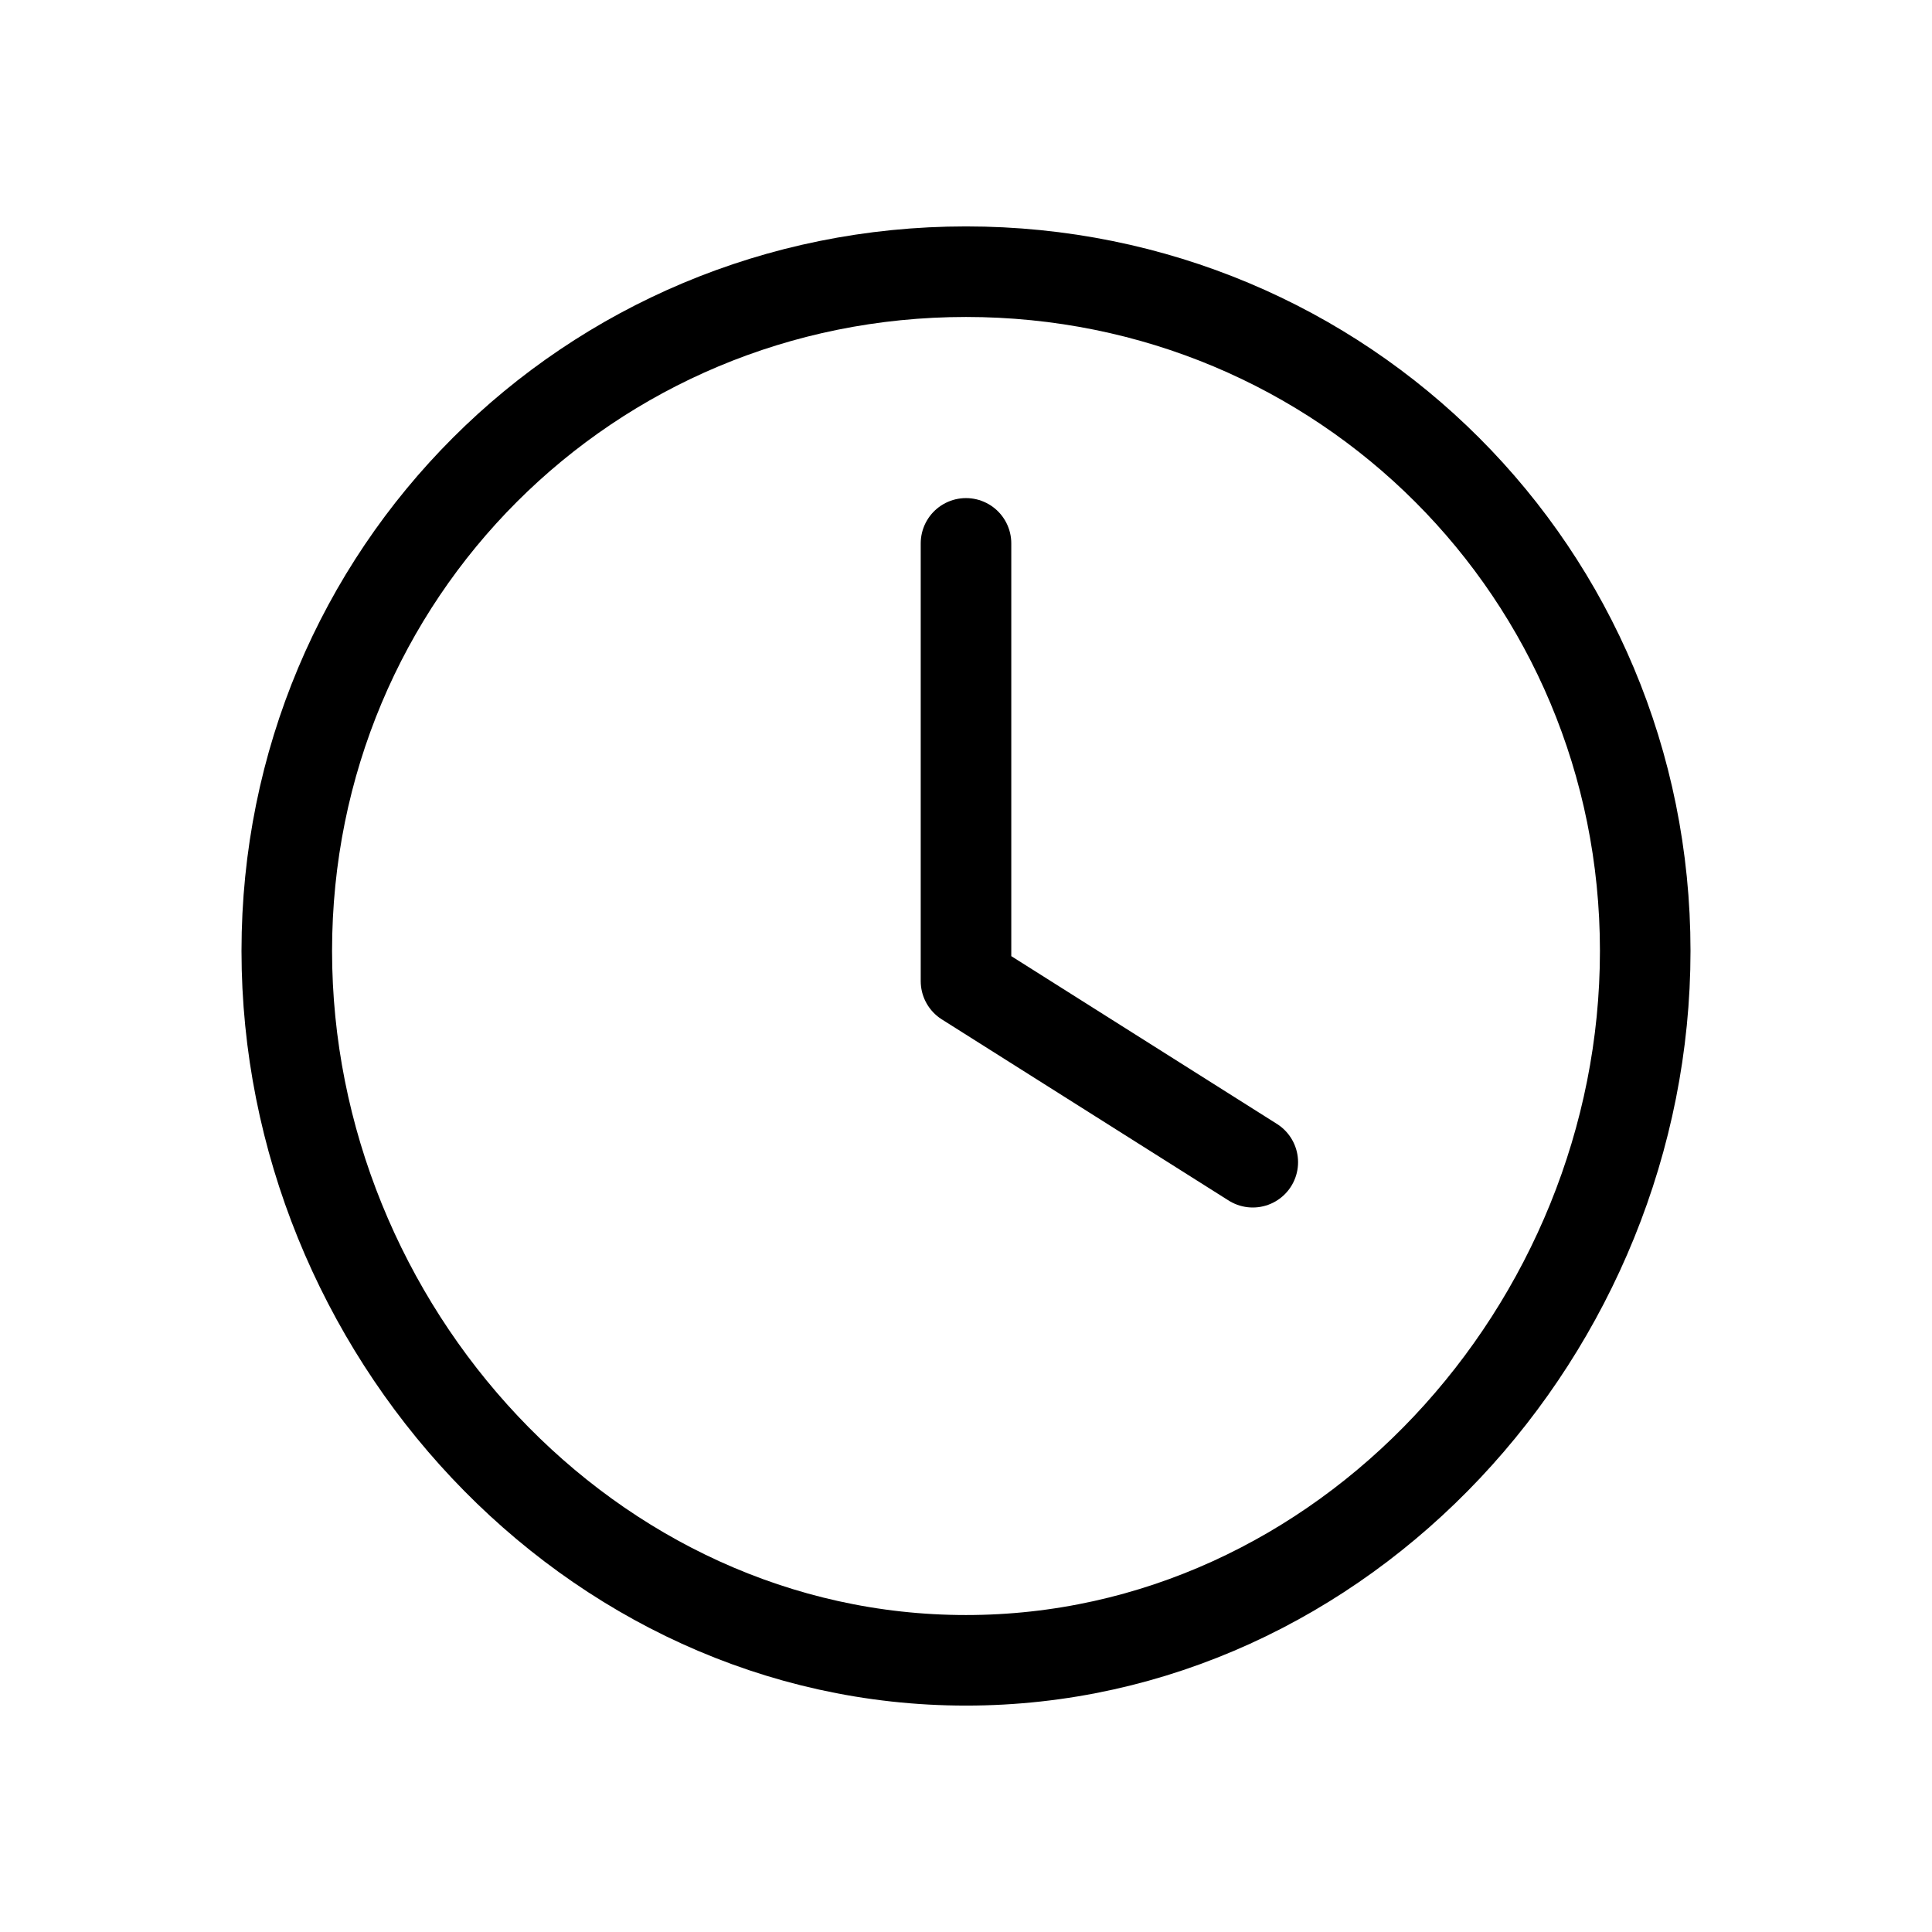
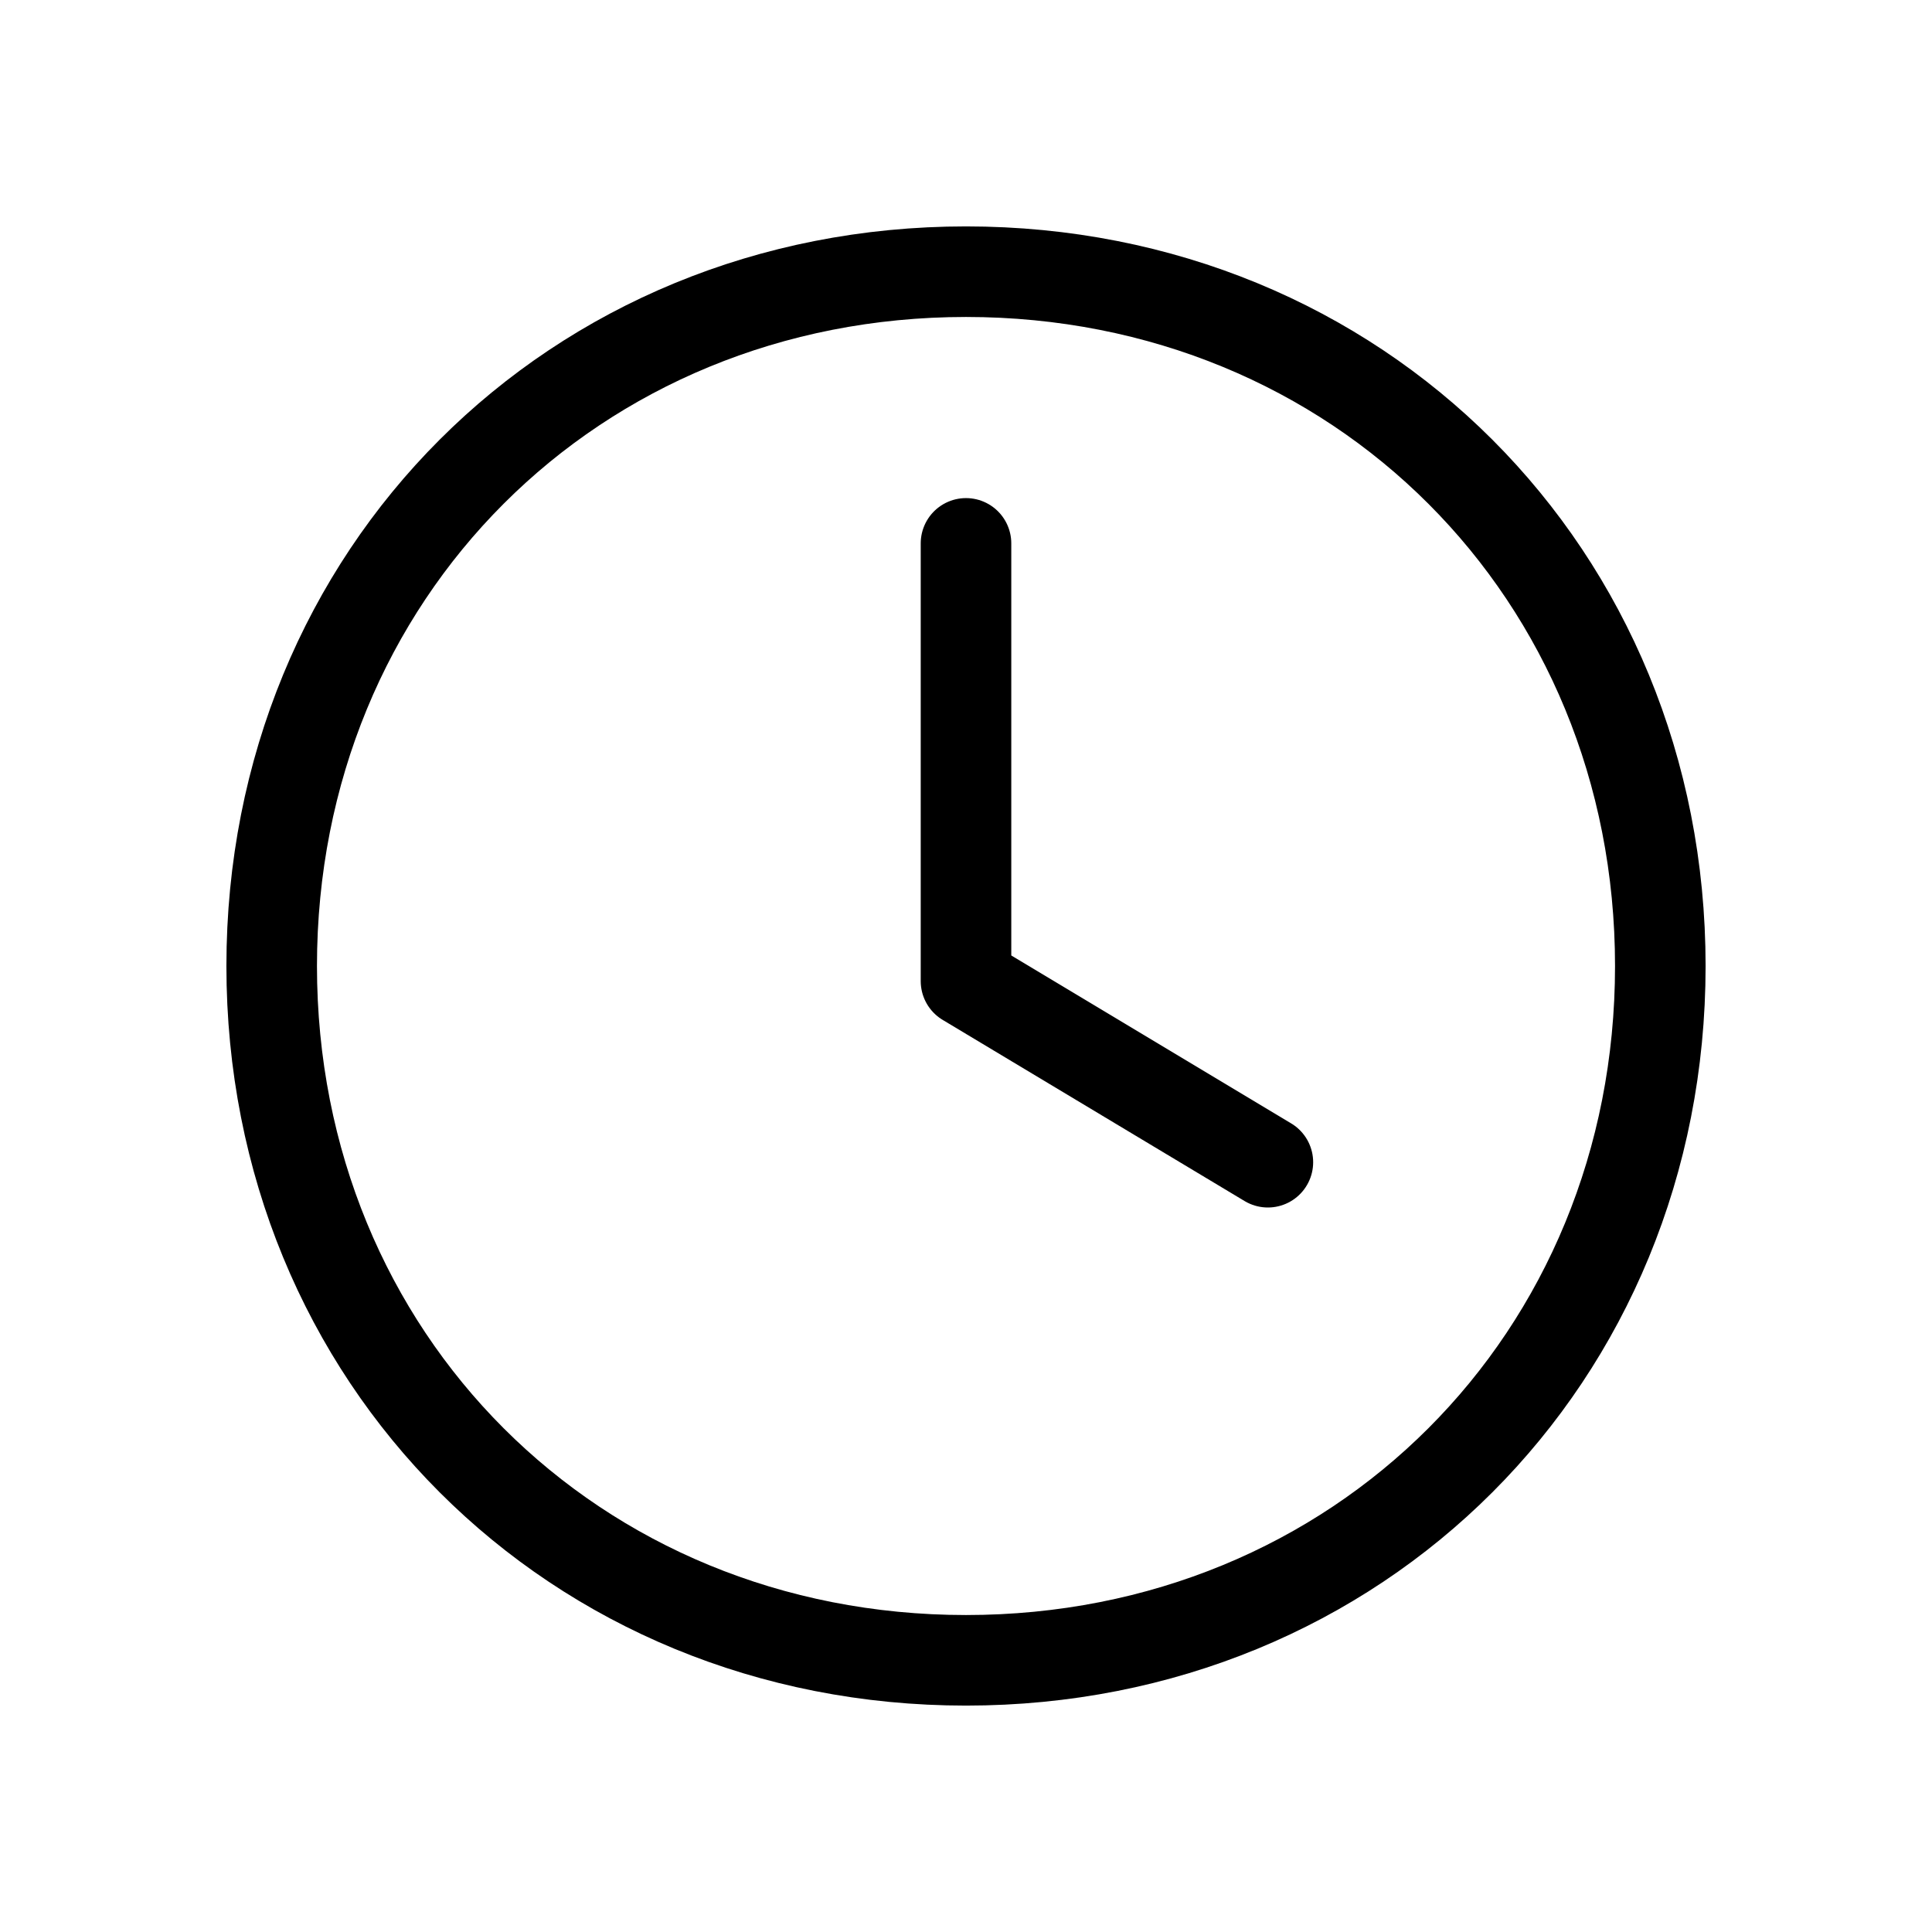
- <svg xmlns="http://www.w3.org/2000/svg" viewBox="0 0 128 128" fill="none" stroke="currentColor" stroke-width="6" stroke-linecap="round" stroke-linejoin="round" aria-label="moments icon">
-   <path d="M64 18c-25 0-45 20-45 45s20 47 45 47 45-22 45-47S89 18 64 18Z M64 36v29l19 12" />
+ <svg xmlns="http://www.w3.org/2000/svg" viewBox="0 0 128 128" fill="none" stroke="currentColor" stroke-width="6" stroke-linecap="round" stroke-linejoin="round">
+   <path d="M64 18c-26 0-46 20-46 46s20 46 46 46 46-20 46-46S90 18 64 18Zm0 18v29l20 12" />
</svg>
